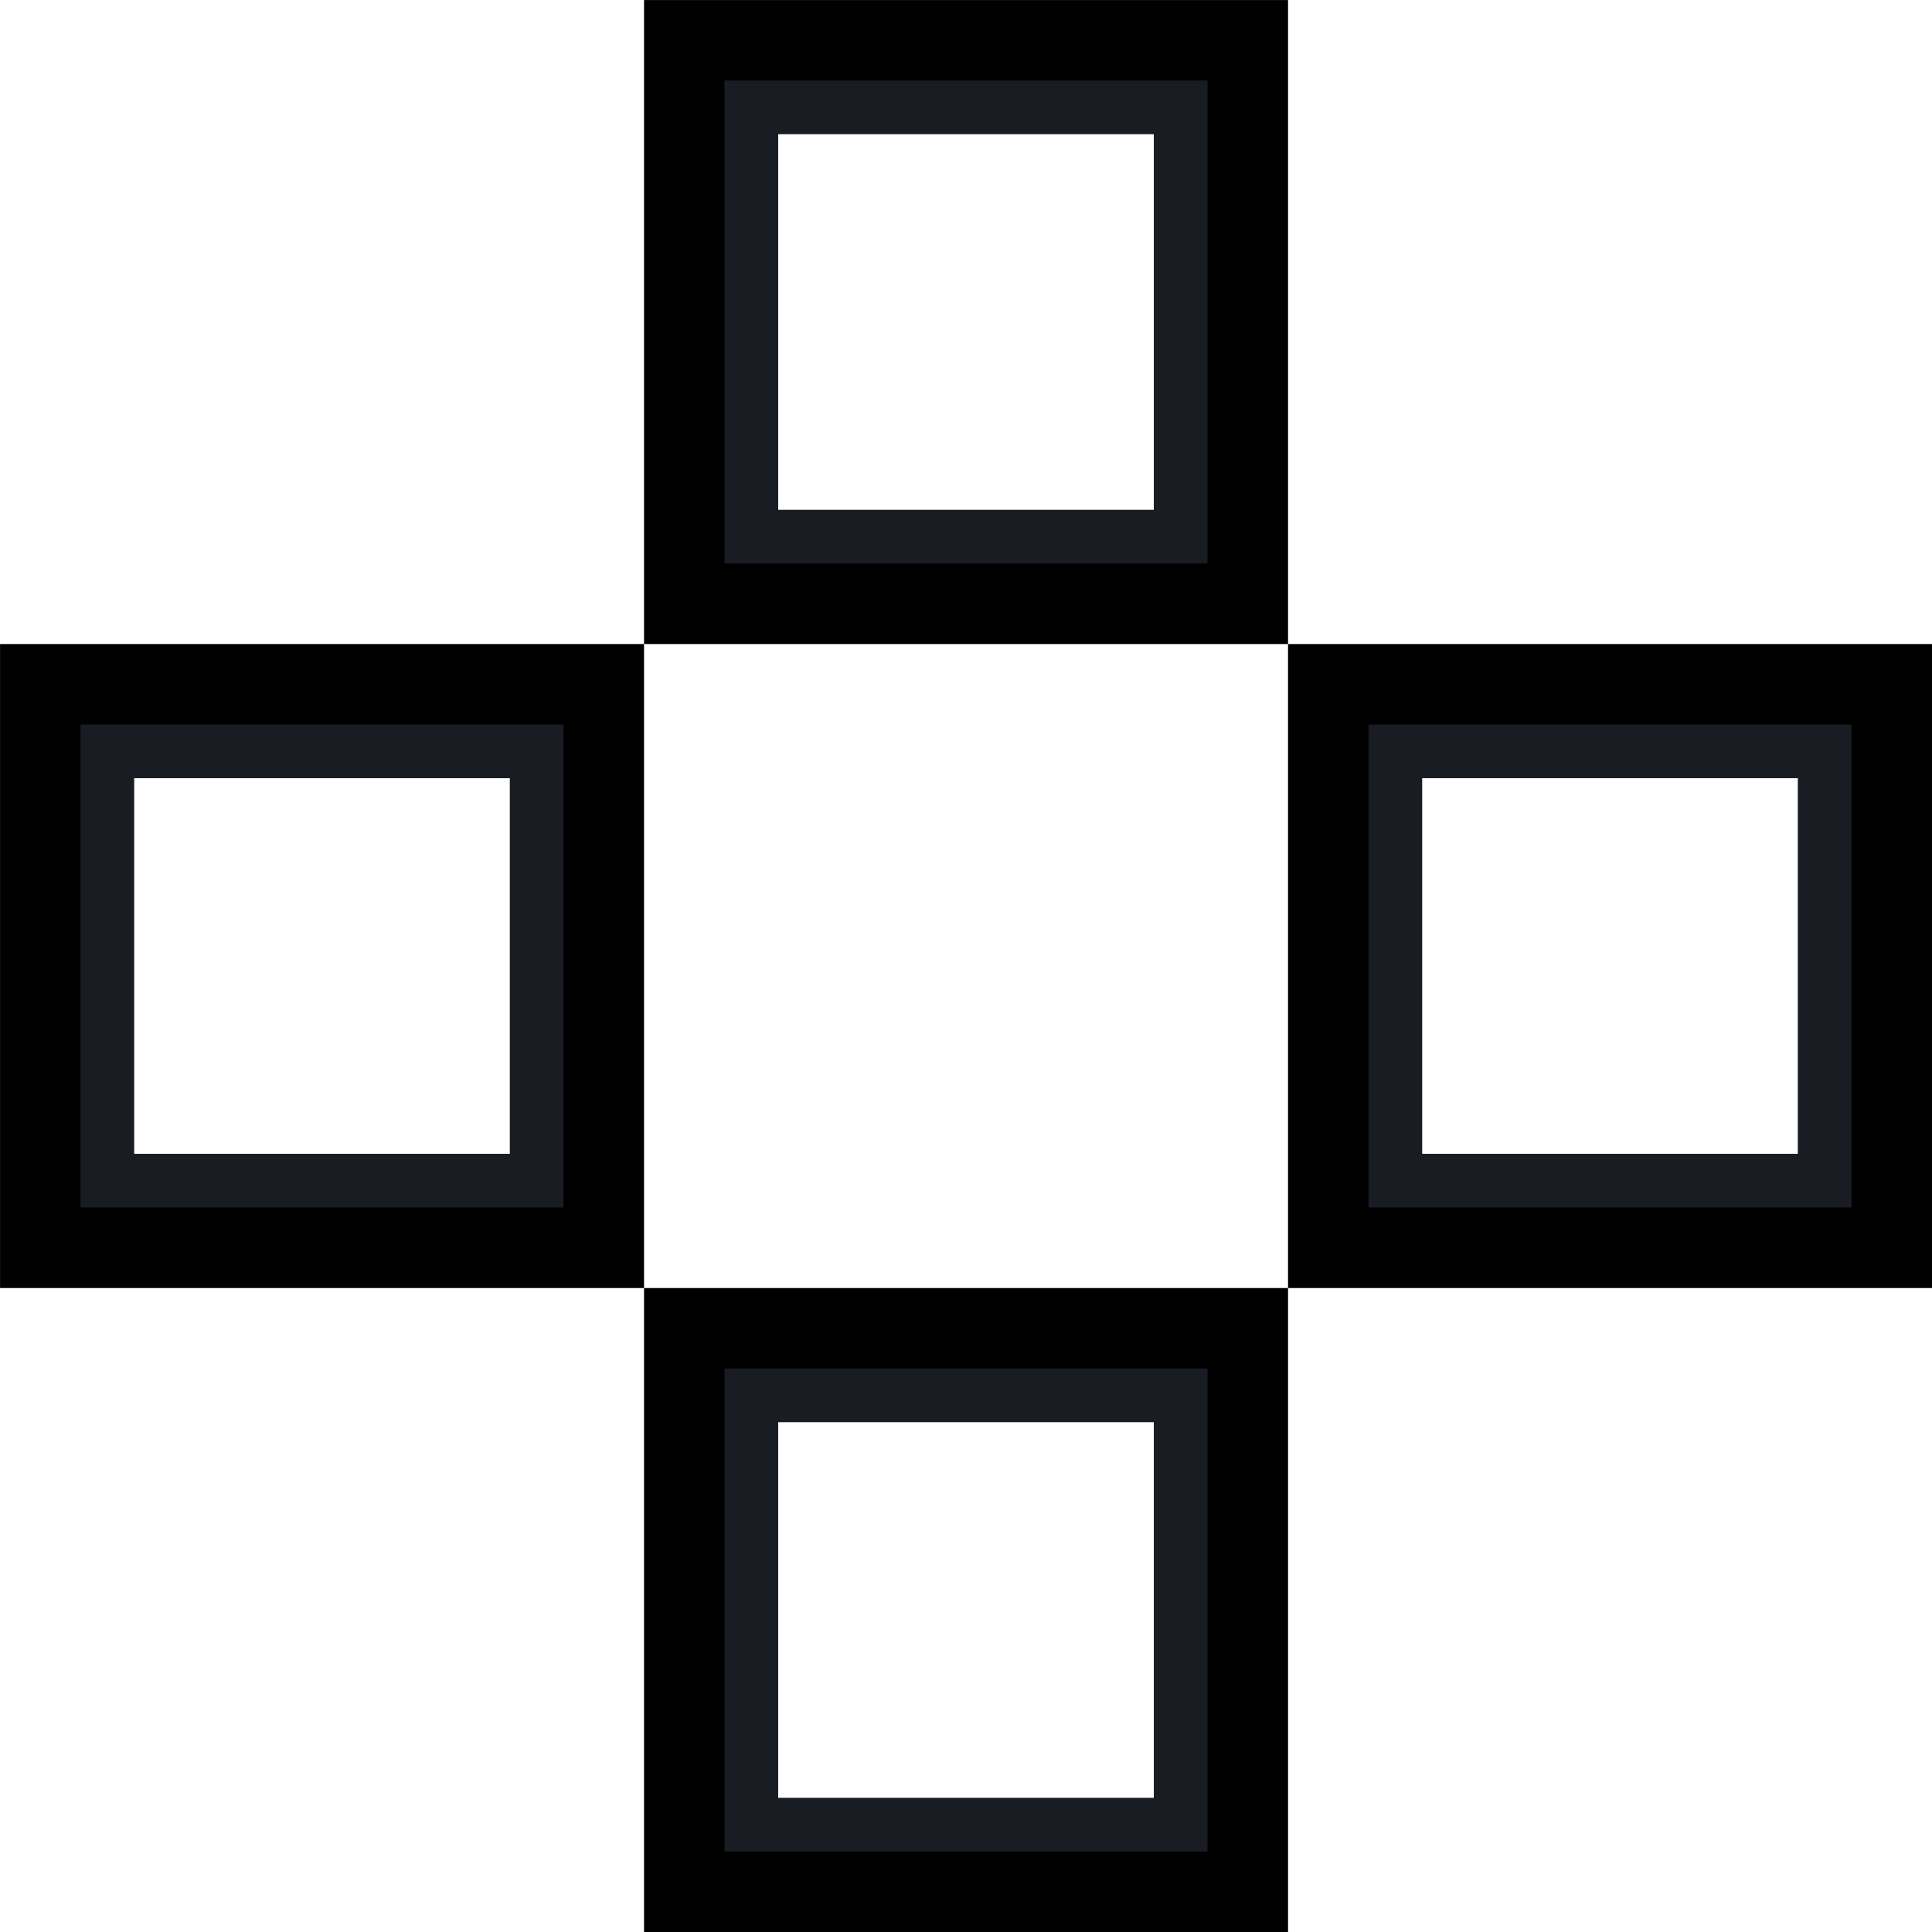
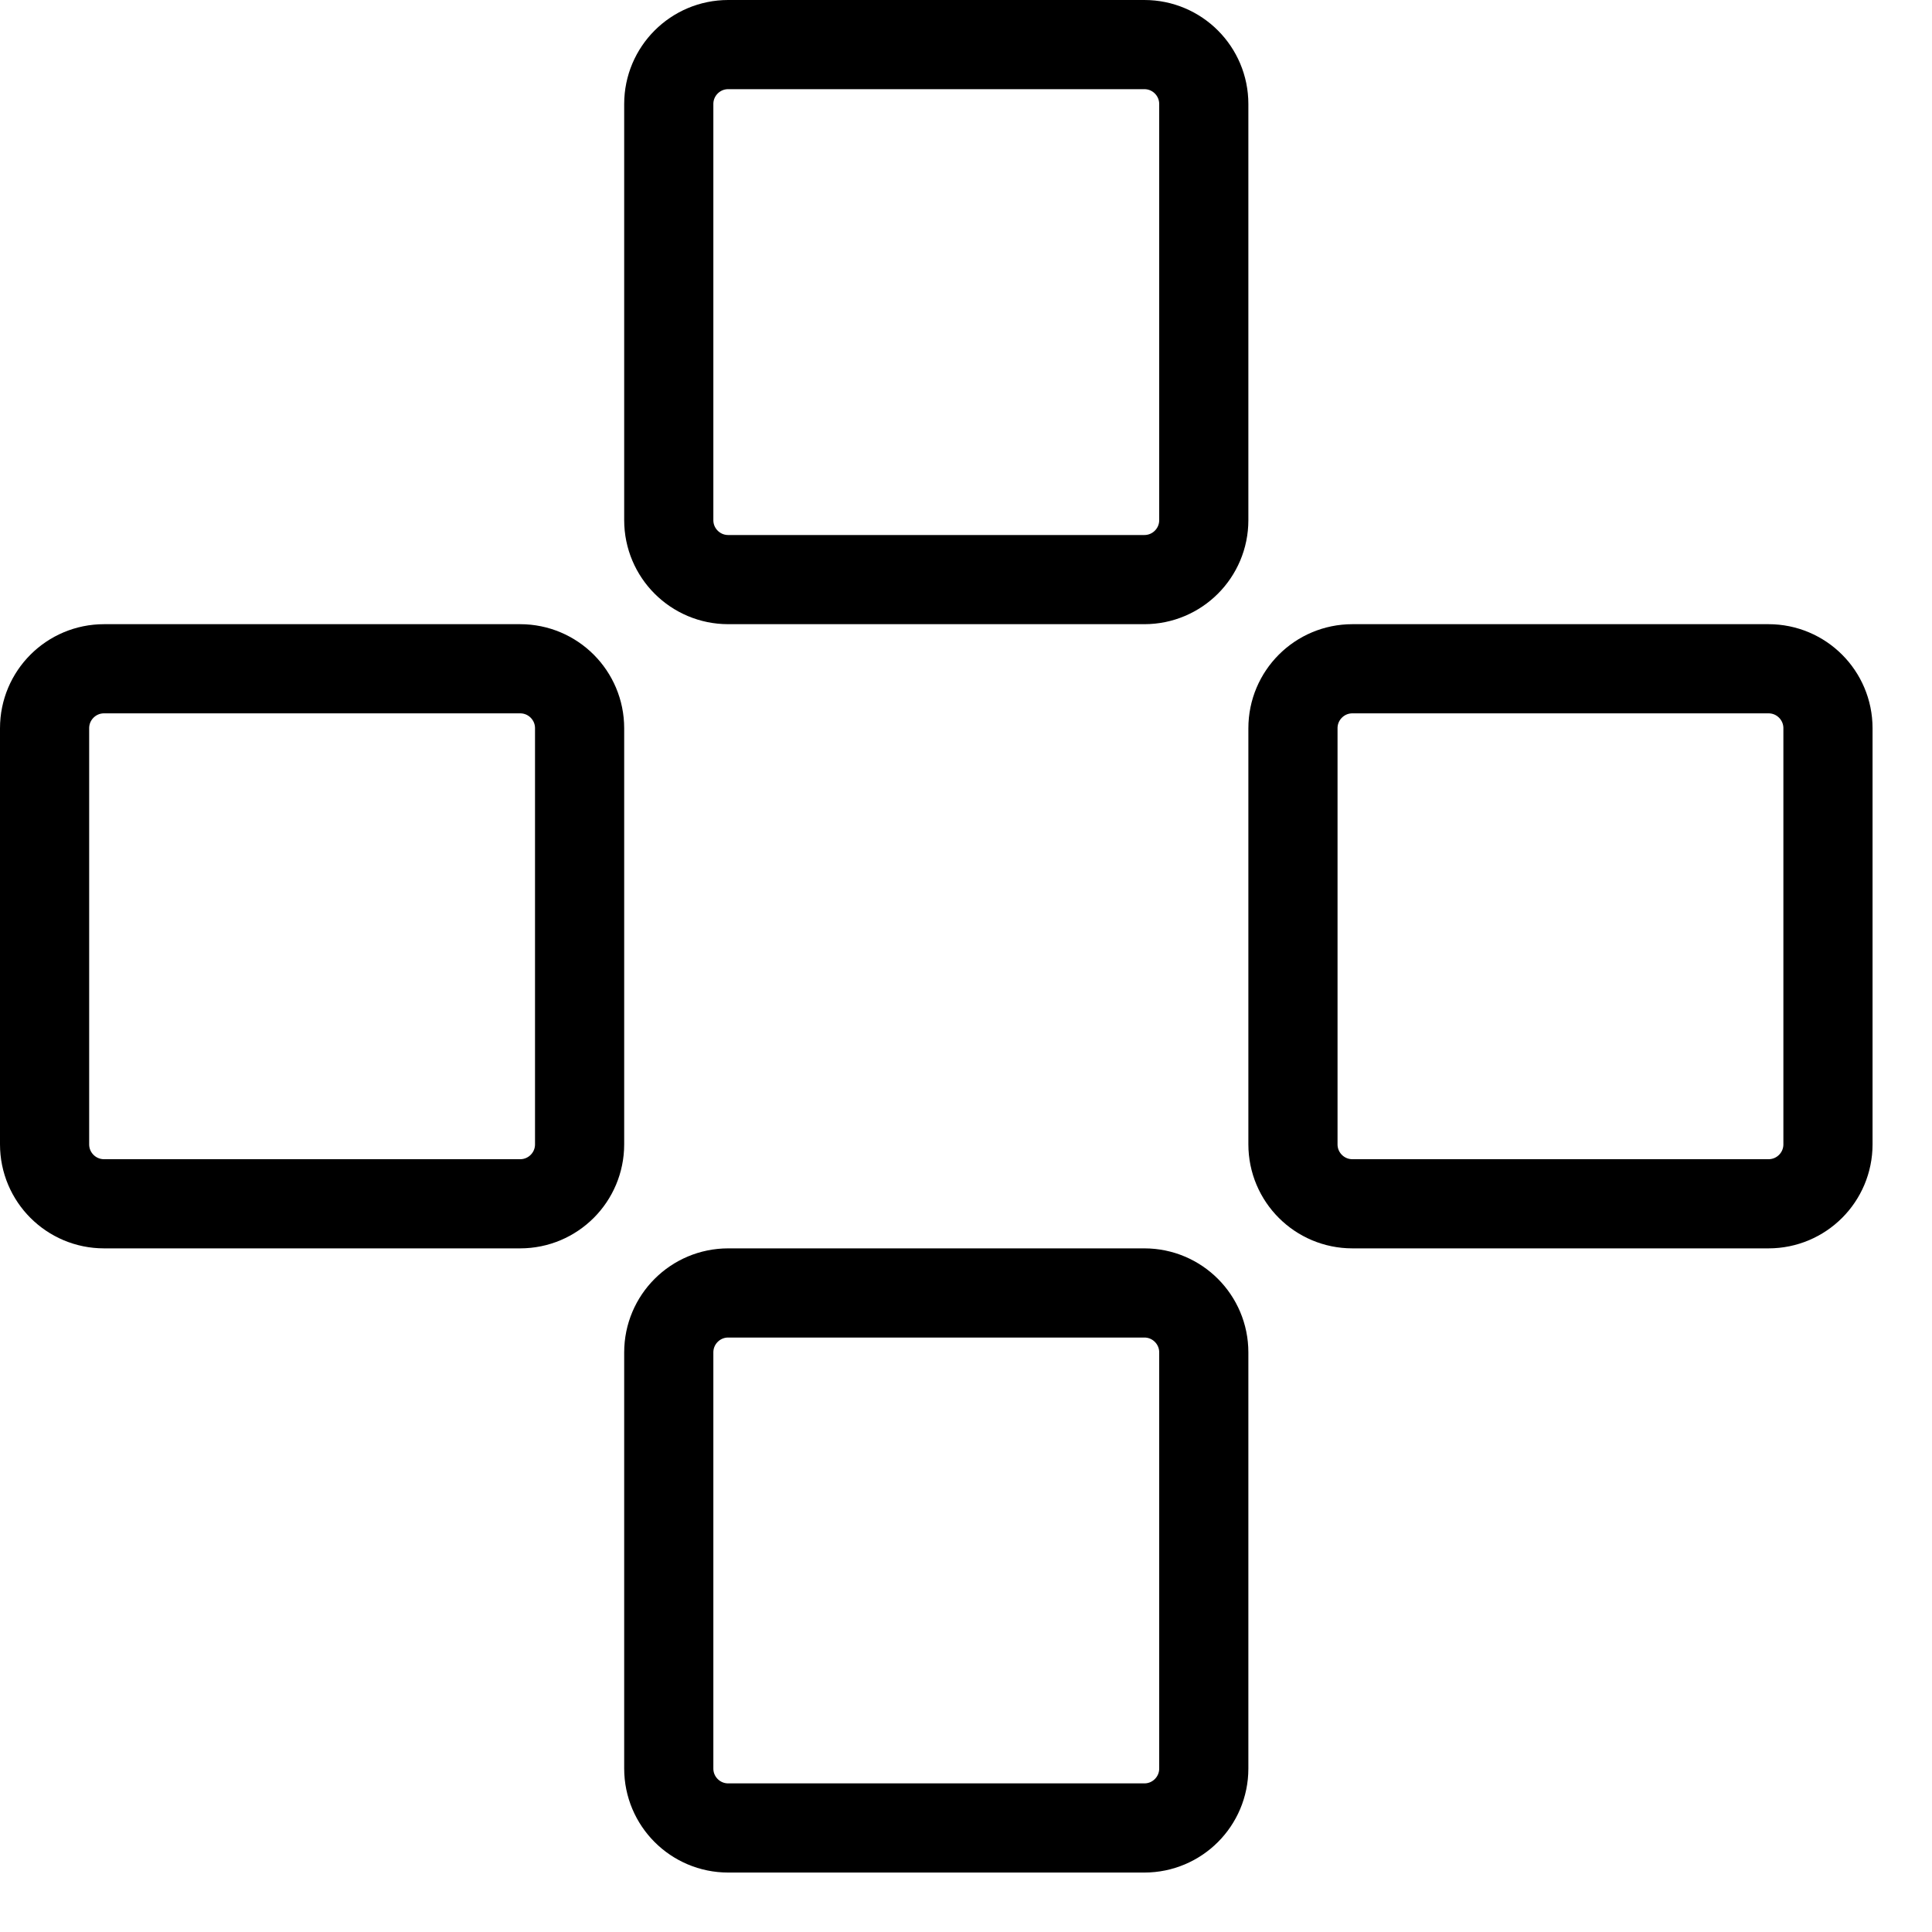
- <svg xmlns="http://www.w3.org/2000/svg" width="24" height="24" viewBox="0 0 24 24" fill="none">
-   <rect x="8.667" y="0.667" width="6.667" height="6.667" stroke="black" stroke-width="1.333" />
-   <path d="M9 1V7H15V1H9ZM14.333 6.333H9.667V1.667H14.333V6.333Z" fill="#1A1C23" />
-   <rect x="8.667" y="16.667" width="6.667" height="6.667" stroke="black" stroke-width="1.333" />
-   <path d="M9 17V23H15V17H9ZM14.333 22.333H9.667V17.667H14.333V22.333Z" fill="#1A1C23" />
-   <rect x="0.667" y="8.667" width="6.667" height="6.667" stroke="black" stroke-width="1.333" />
-   <path d="M1 9V15H7V9H1ZM6.333 14.333H1.667V9.667H6.333V14.333Z" fill="#1A1C23" />
-   <rect x="16.667" y="8.667" width="6.667" height="6.667" stroke="black" stroke-width="1.333" />
-   <path d="M17 9V15H23V9H17ZM22.333 14.333H17.667V9.667H22.333V14.333Z" fill="#1A1C23" />
+ <svg xmlns="http://www.w3.org/2000/svg" width="26" height="26" viewBox="0 0 26 26" fill="none">
+   <path d="M15.4 0.6H9.8C9.358 0.6 9 0.958 9 1.4V7C9 7.442 9.358 7.8 9.8 7.8H15.4C15.842 7.8 16.2 7.442 16.2 7V1.4C16.2 0.958 15.842 0.6 15.4 0.6Z" stroke="black" stroke-width="1.2" stroke-linecap="round" stroke-linejoin="round" />
+   <path d="M23.8 9H18.2C17.758 9 17.4 9.358 17.4 9.8V15.4C17.4 15.842 17.758 16.2 18.2 16.2H23.8C24.242 16.2 24.6 15.842 24.6 15.4V9.8C24.6 9.358 24.242 9 23.8 9Z" stroke="black" stroke-width="1.2" stroke-linecap="round" stroke-linejoin="round" />
+   <path d="M15.4 17.4H9.8C9.358 17.4 9 17.758 9 18.2V23.8C9 24.242 9.358 24.6 9.8 24.6H15.4C15.842 24.6 16.2 24.242 16.2 23.8V18.2C16.2 17.758 15.842 17.4 15.4 17.4Z" stroke="black" stroke-width="1.2" stroke-linecap="round" stroke-linejoin="round" />
+   <path d="M7 9H1.4C0.958 9 0.6 9.358 0.6 9.8V15.4C0.6 15.842 0.958 16.2 1.4 16.2H7C7.442 16.2 7.8 15.842 7.8 15.4V9.8C7.8 9.358 7.442 9 7 9Z" stroke="black" stroke-width="1.2" stroke-linecap="round" stroke-linejoin="round" />
</svg>
